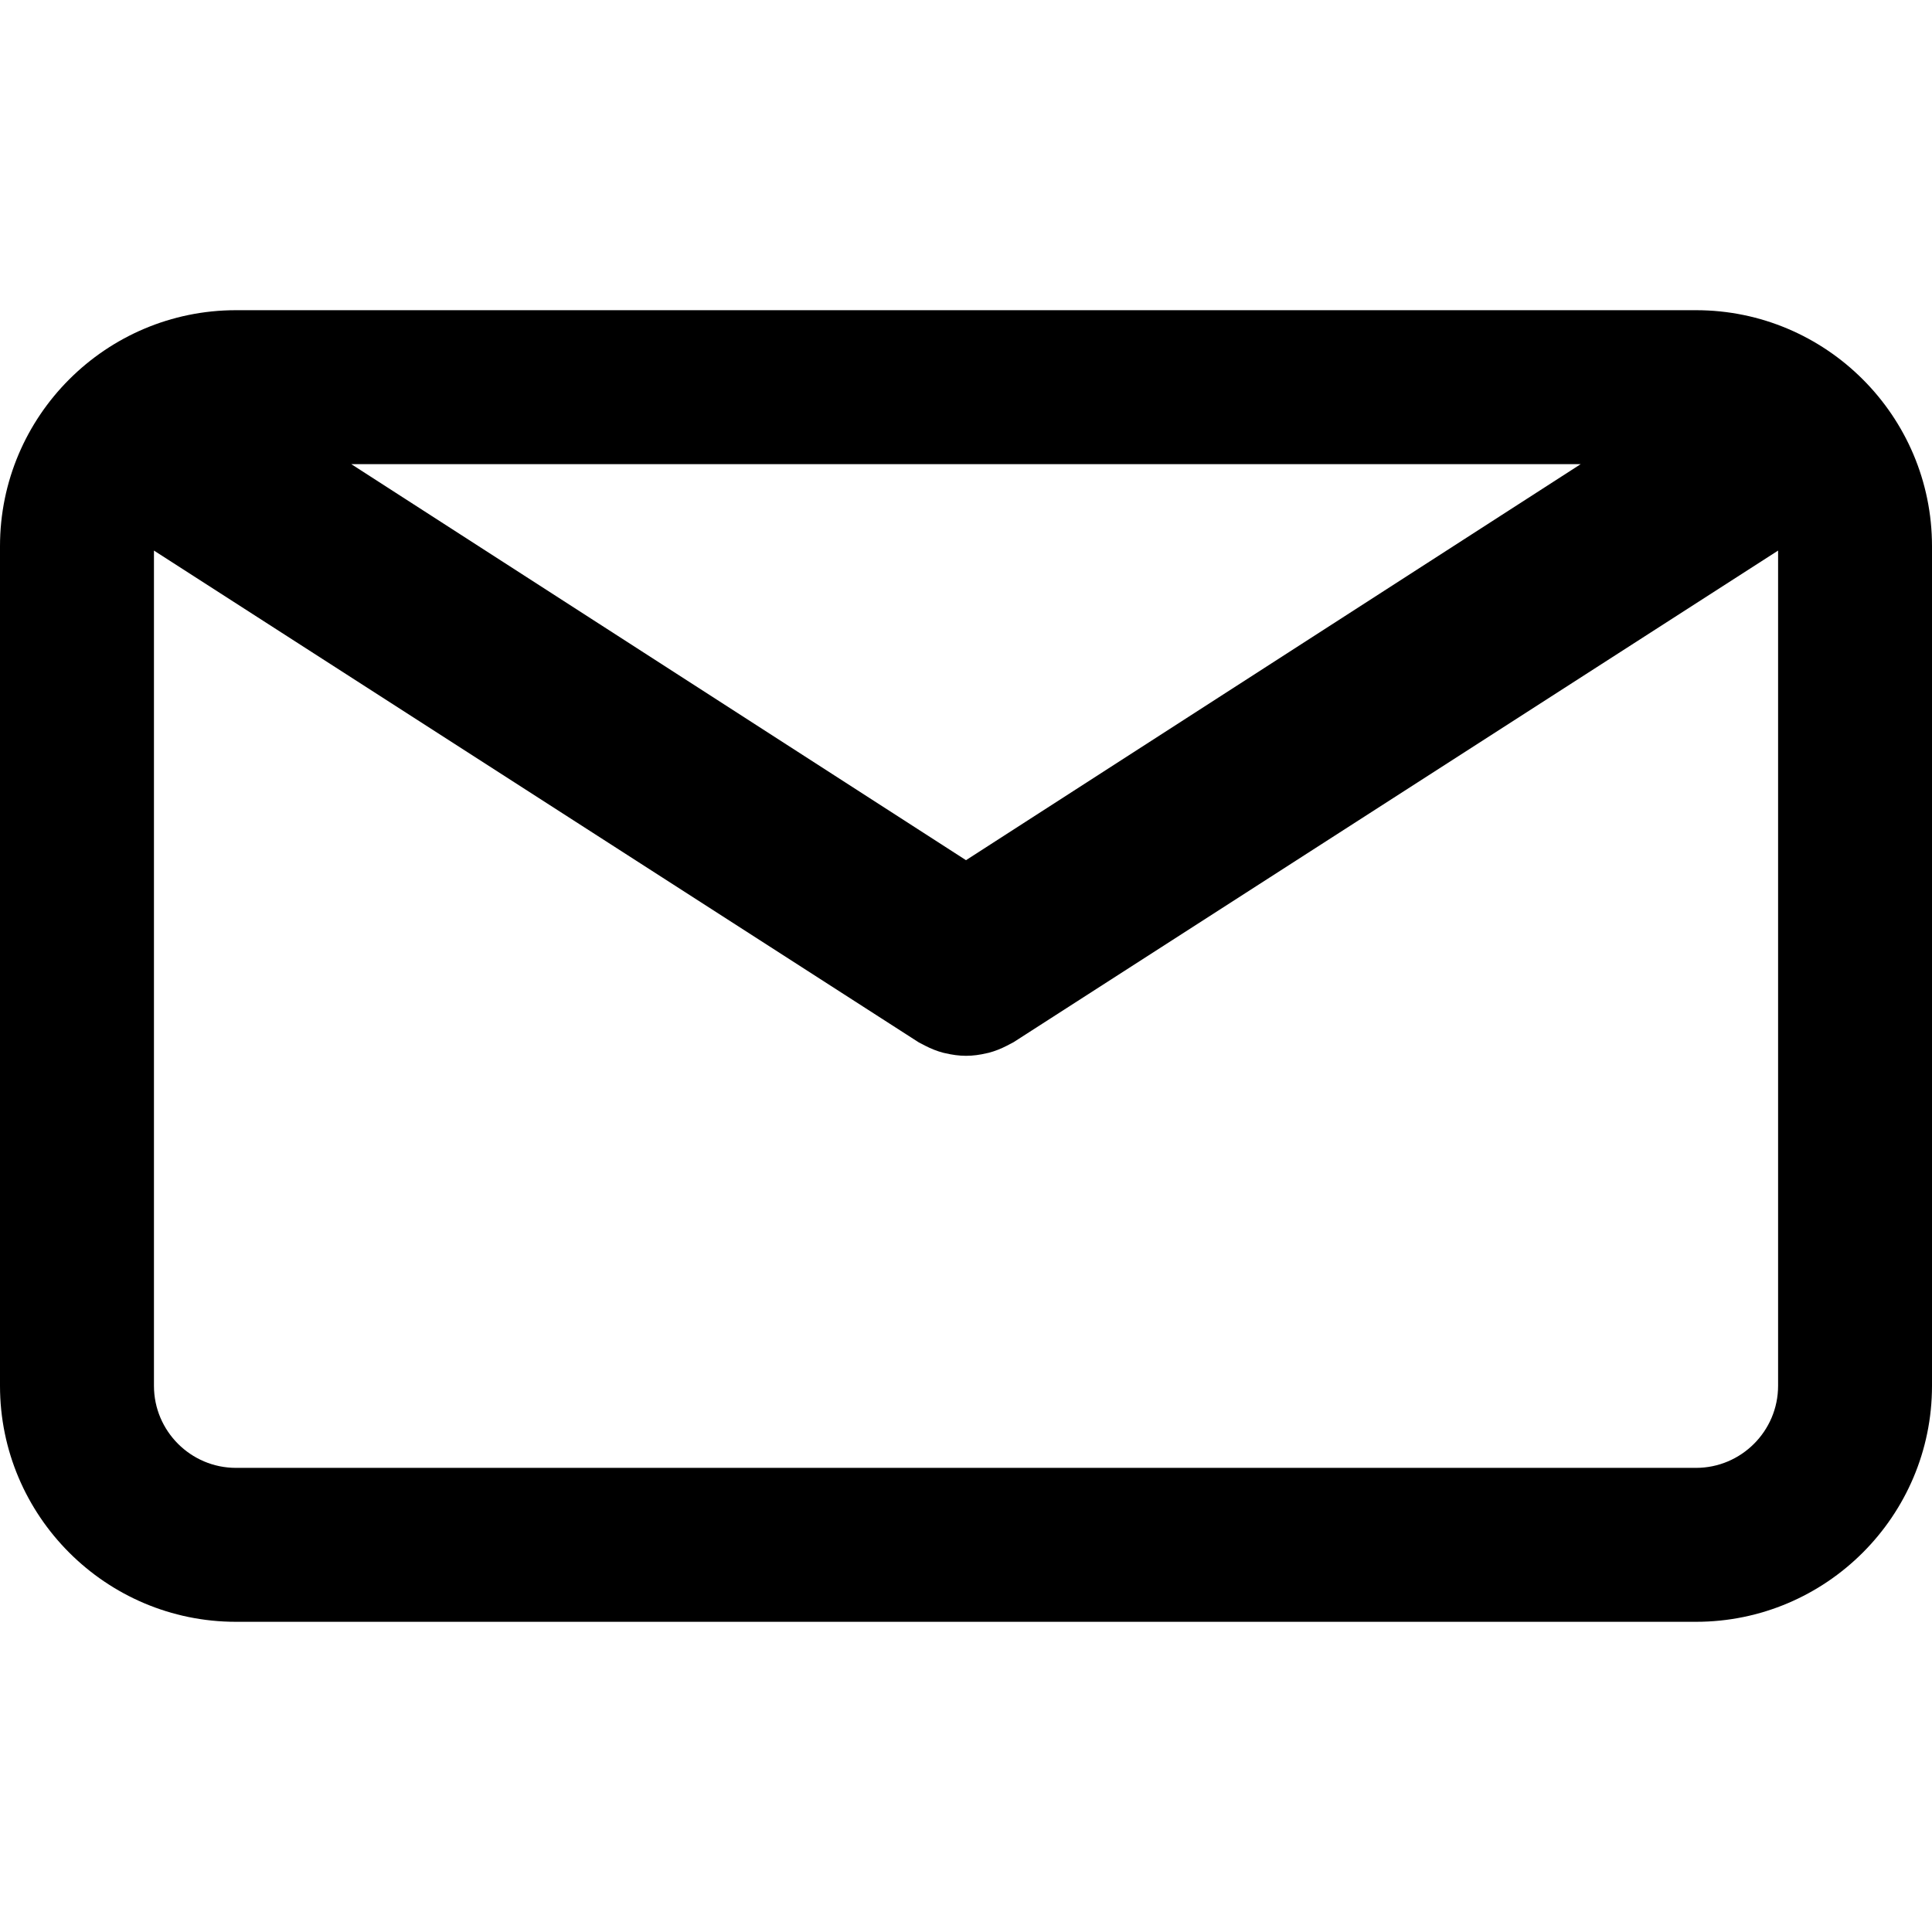
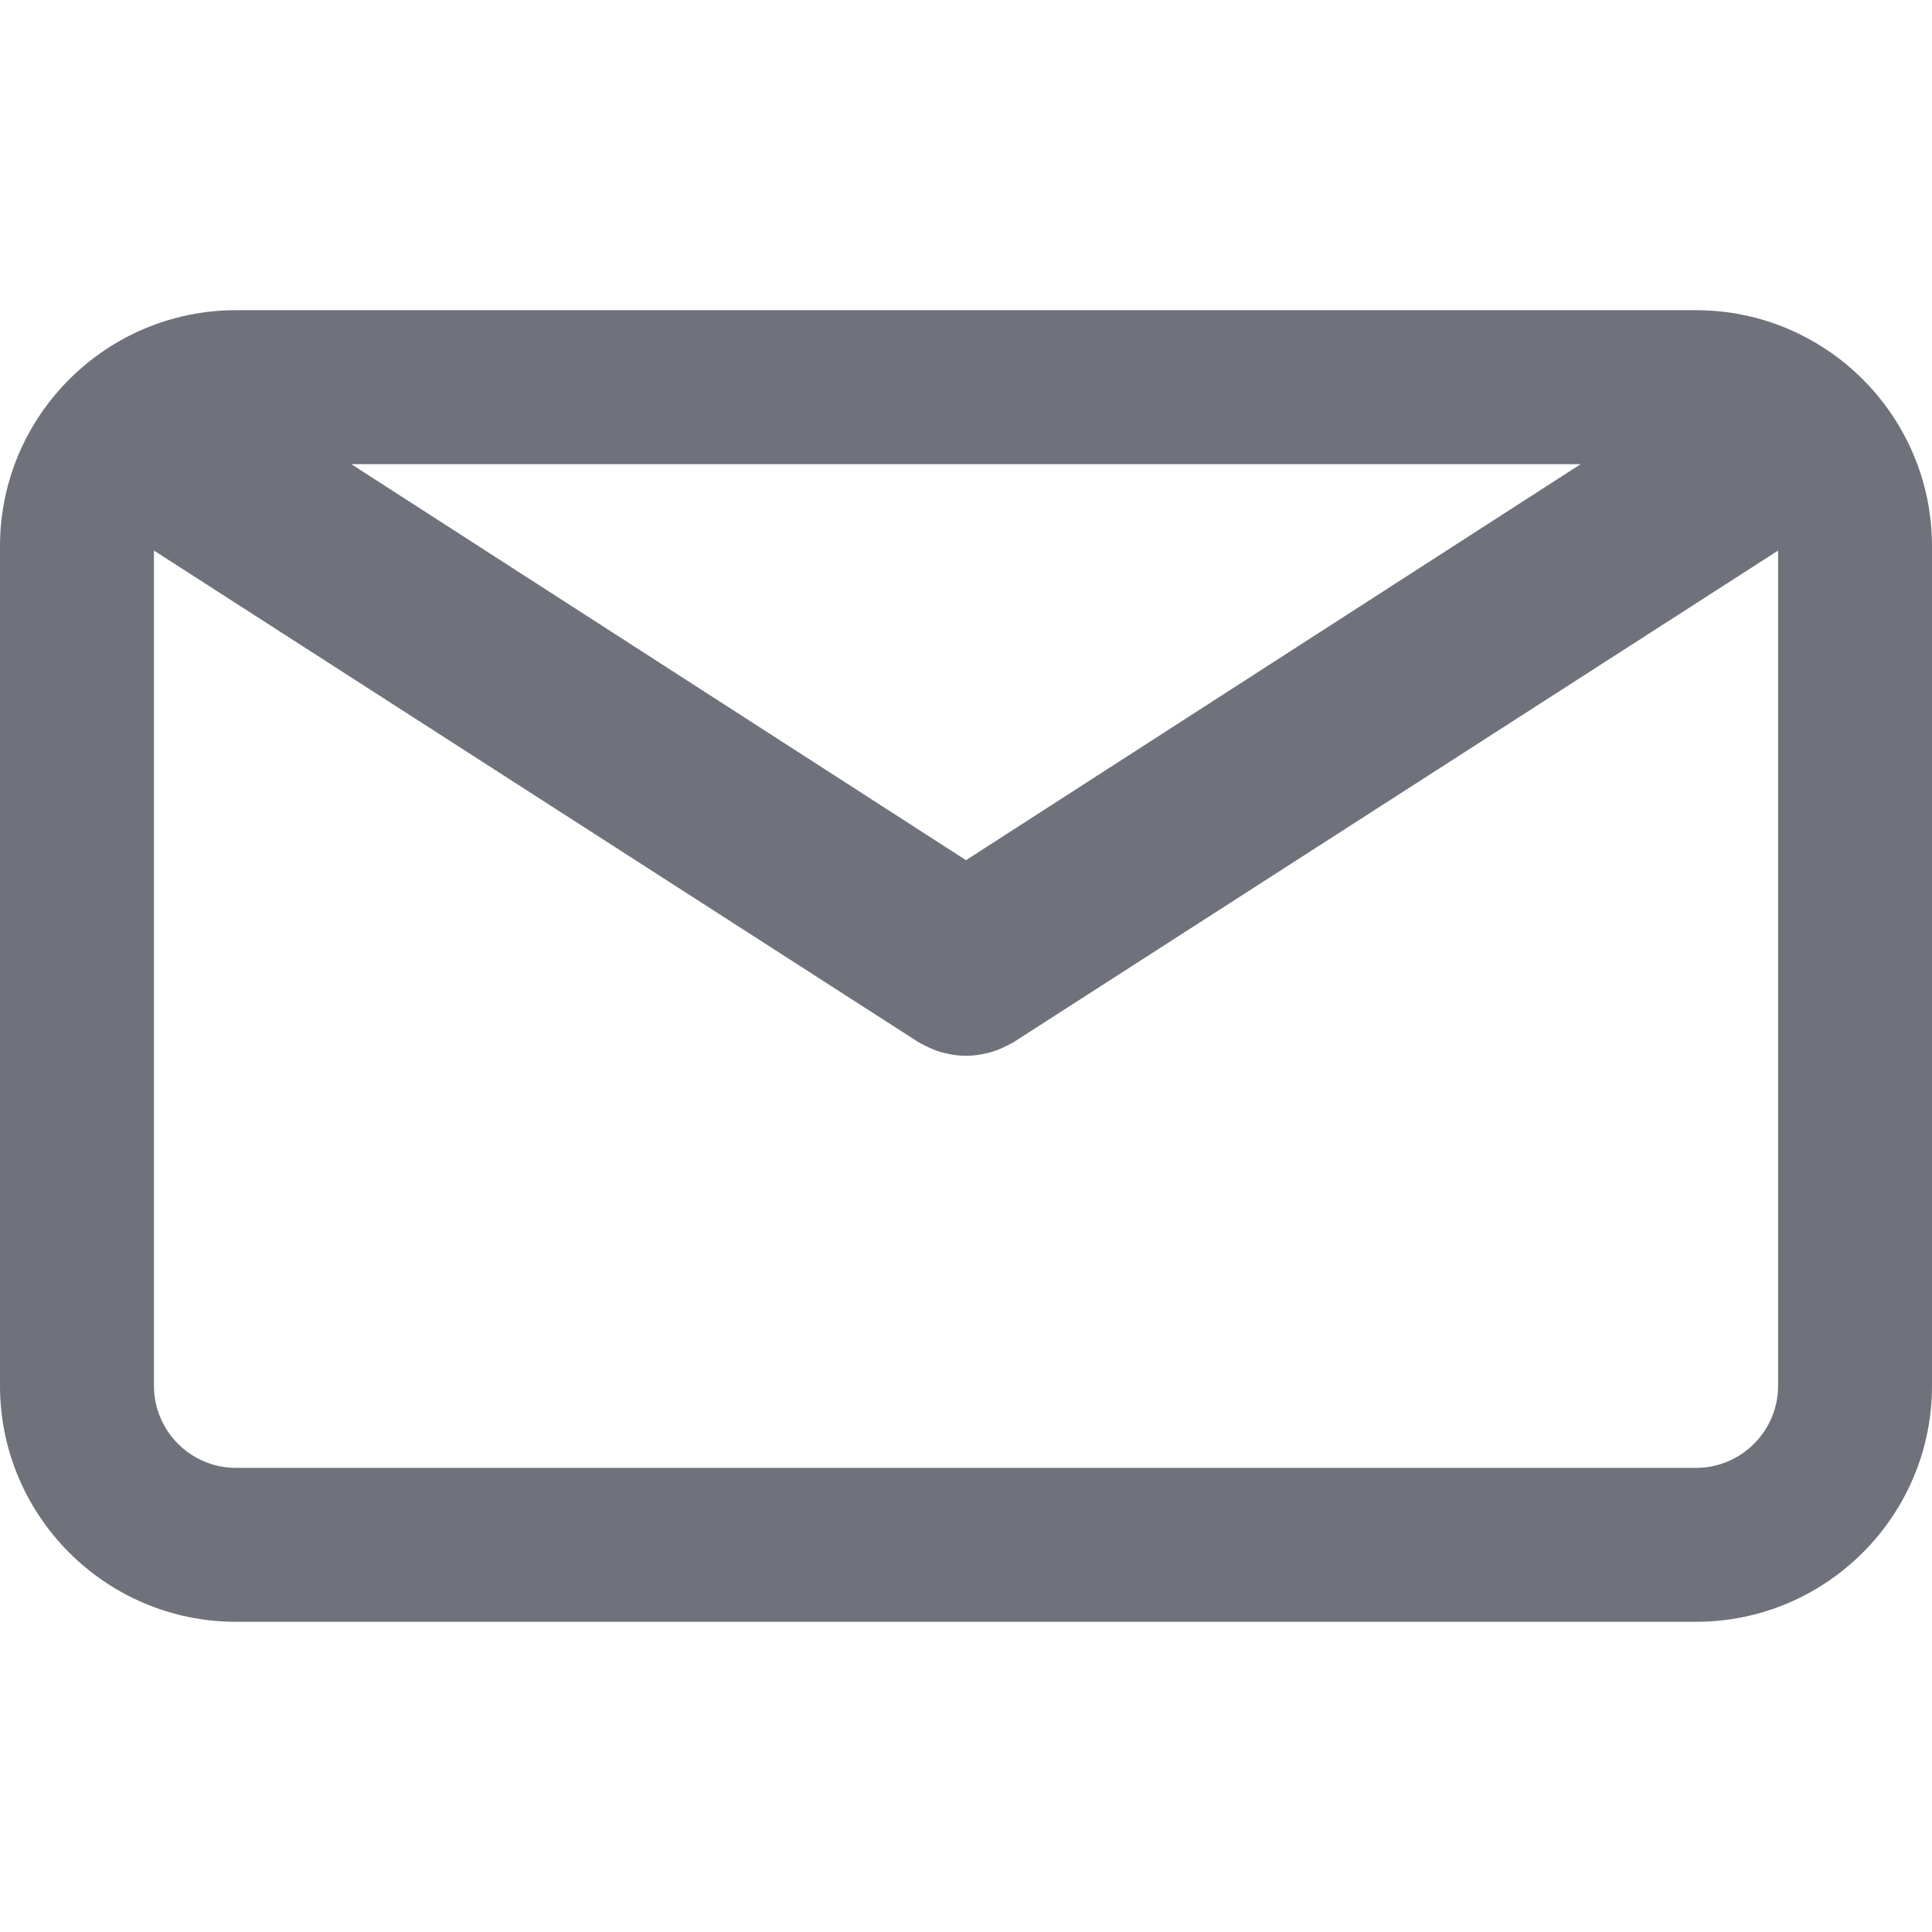
- <svg xmlns="http://www.w3.org/2000/svg" fill="#000000" height="800px" width="800px" version="1.1" id="Capa_1" viewBox="0 0 75.294 75.294" xml:space="preserve">
+ <svg xmlns="http://www.w3.org/2000/svg" fill="#70727B" height="800px" width="800px" version="1.1" id="Capa_1" viewBox="0 0 75.294 75.294" xml:space="preserve">
  <g>
    <path d="M66.097,12.089h-56.9C4.126,12.089,0,16.215,0,21.286v32.722c0,5.071,4.126,9.197,9.197,9.197h56.9   c5.071,0,9.197-4.126,9.197-9.197V21.287C75.295,16.215,71.169,12.089,66.097,12.089z M61.603,18.089L37.647,33.523L13.691,18.089   H61.603z M66.097,57.206h-56.9C7.434,57.206,6,55.771,6,54.009V21.457l29.796,19.16c0.04,0.025,0.083,0.042,0.124,0.065   c0.043,0.024,0.087,0.047,0.131,0.069c0.231,0.119,0.469,0.215,0.712,0.278c0.025,0.007,0.05,0.01,0.075,0.016   c0.267,0.063,0.537,0.102,0.807,0.102c0.001,0,0.002,0,0.002,0c0.002,0,0.003,0,0.004,0c0.27,0,0.54-0.038,0.807-0.102   c0.025-0.006,0.05-0.009,0.075-0.016c0.243-0.063,0.48-0.159,0.712-0.278c0.044-0.022,0.088-0.045,0.131-0.069   c0.041-0.023,0.084-0.04,0.124-0.065l29.796-19.16v32.551C69.295,55.771,67.86,57.206,66.097,57.206z" />
  </g>
</svg>
